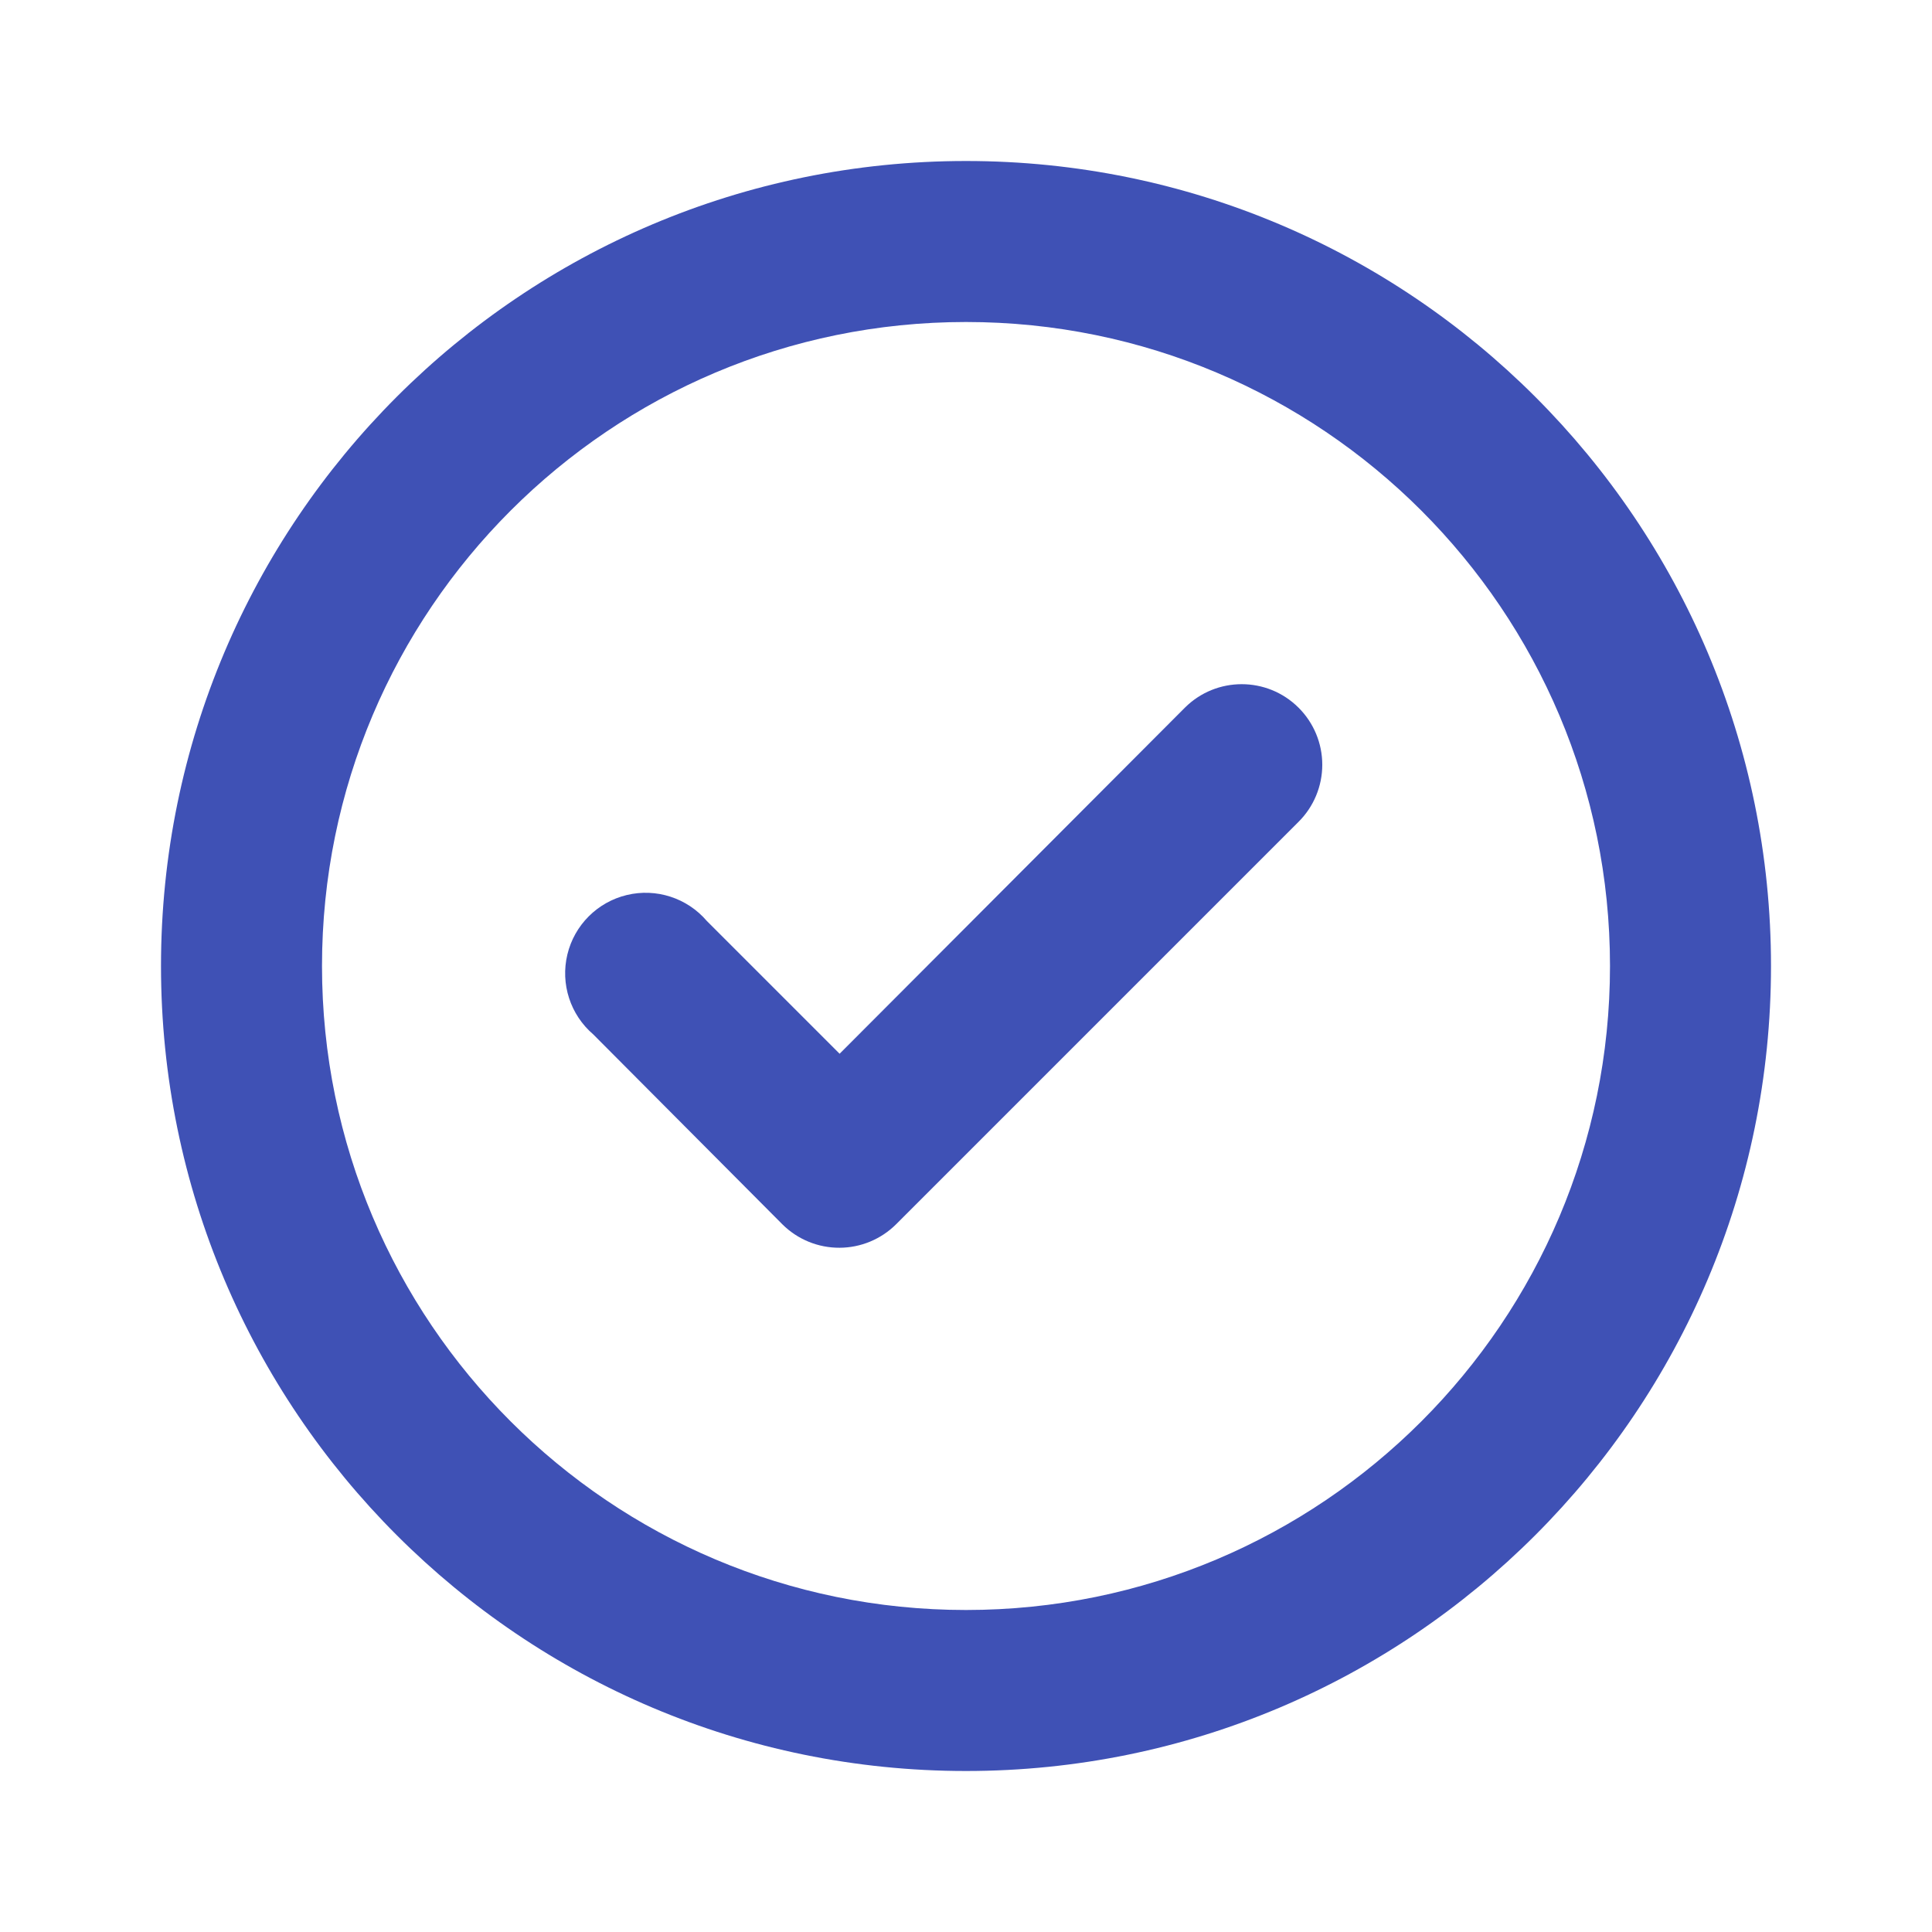
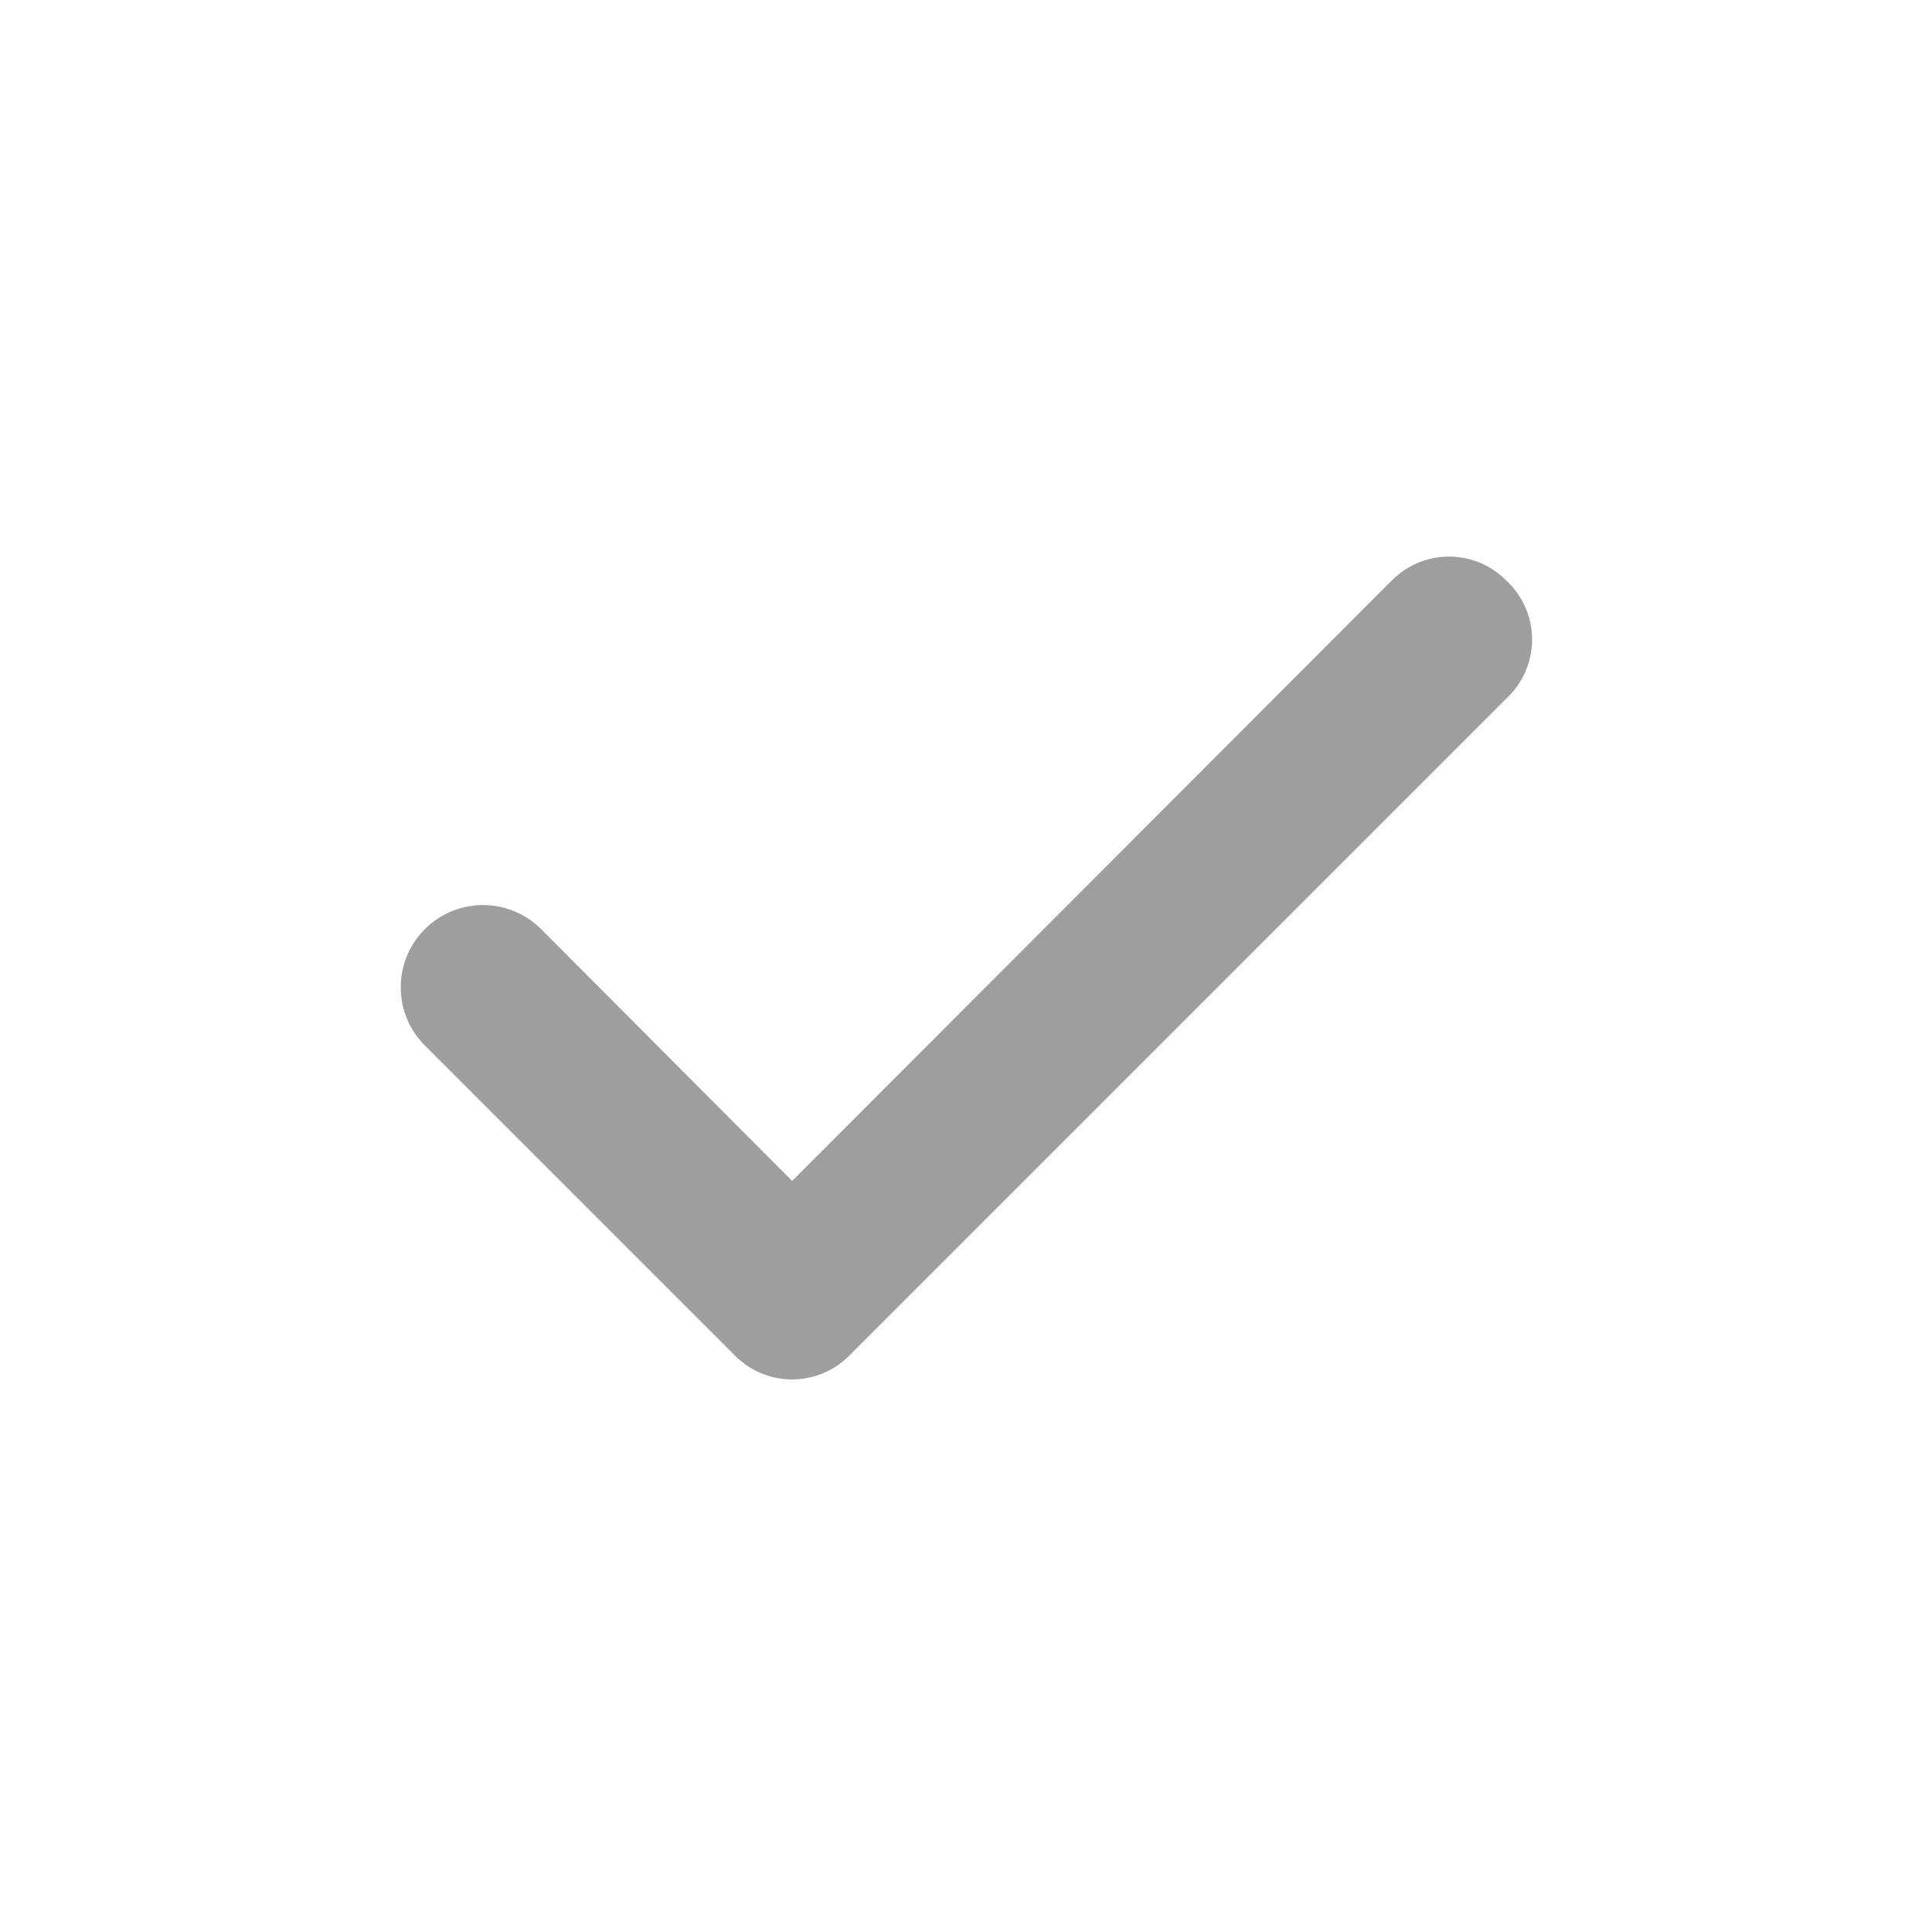
<svg xmlns="http://www.w3.org/2000/svg" viewBox="0 0 24 24">
-   <path fill="#3F51B5" d="M14.72,8.79l-4.29,4.3L8.78,11.44a1,1,0,1,0-1.41,1.41l2.35,2.36a1,1,0,0,0,.71.29,1,1,0,0,0,.7-.29l5-5a1,1,0,0,0,0-1.42A1,1,0,0,0,14.72,8.79ZM12,2A10,10,0,1,0,22,12,10,10,0,0,0,12,2Zm0,18a8,8,0,1,1,8-8A8,8,0,0,1,12,20Z" />
+   <path fill="#9E9E9E" d="M18.71,7.21a1,1,0,0,0-1.42,0L9.84,14.67,6.71,11.53A1,1,0,1,0,5.29,13l3.84,3.84a1,1,0,0,0,1.42,0l8.16-8.16A1,1,0,0,0,18.71,7.21Z" />
</svg>
